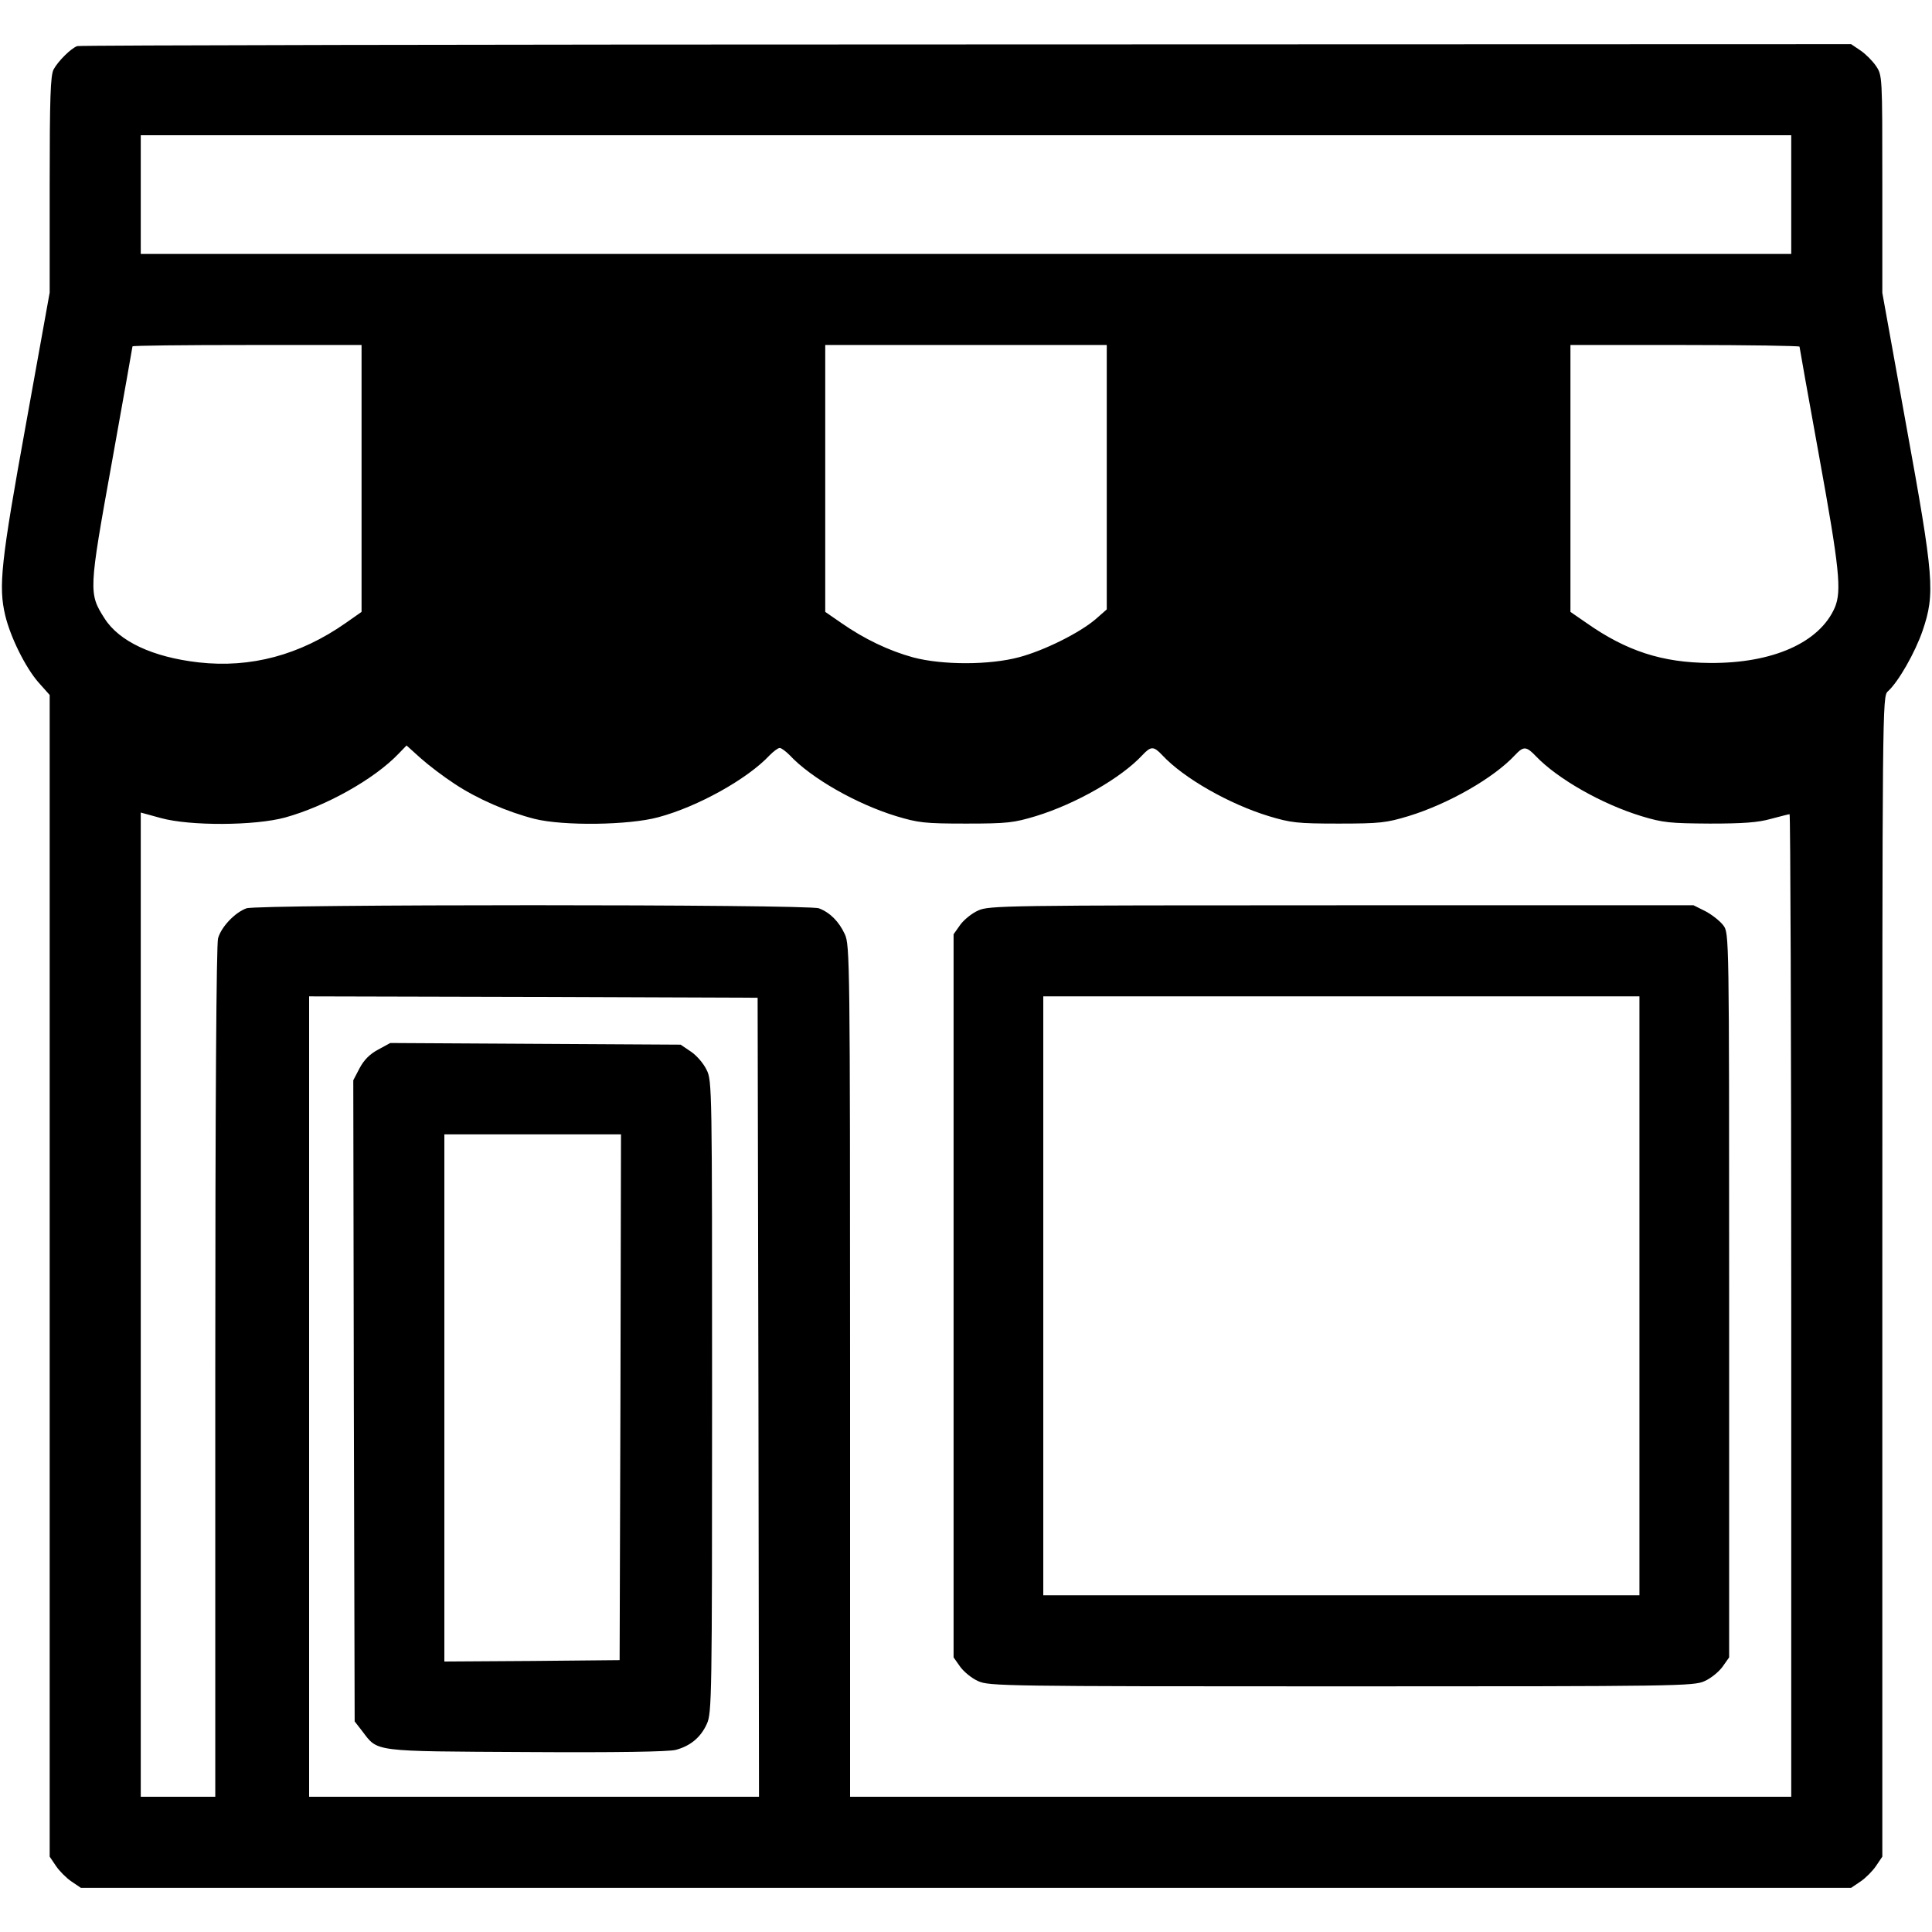
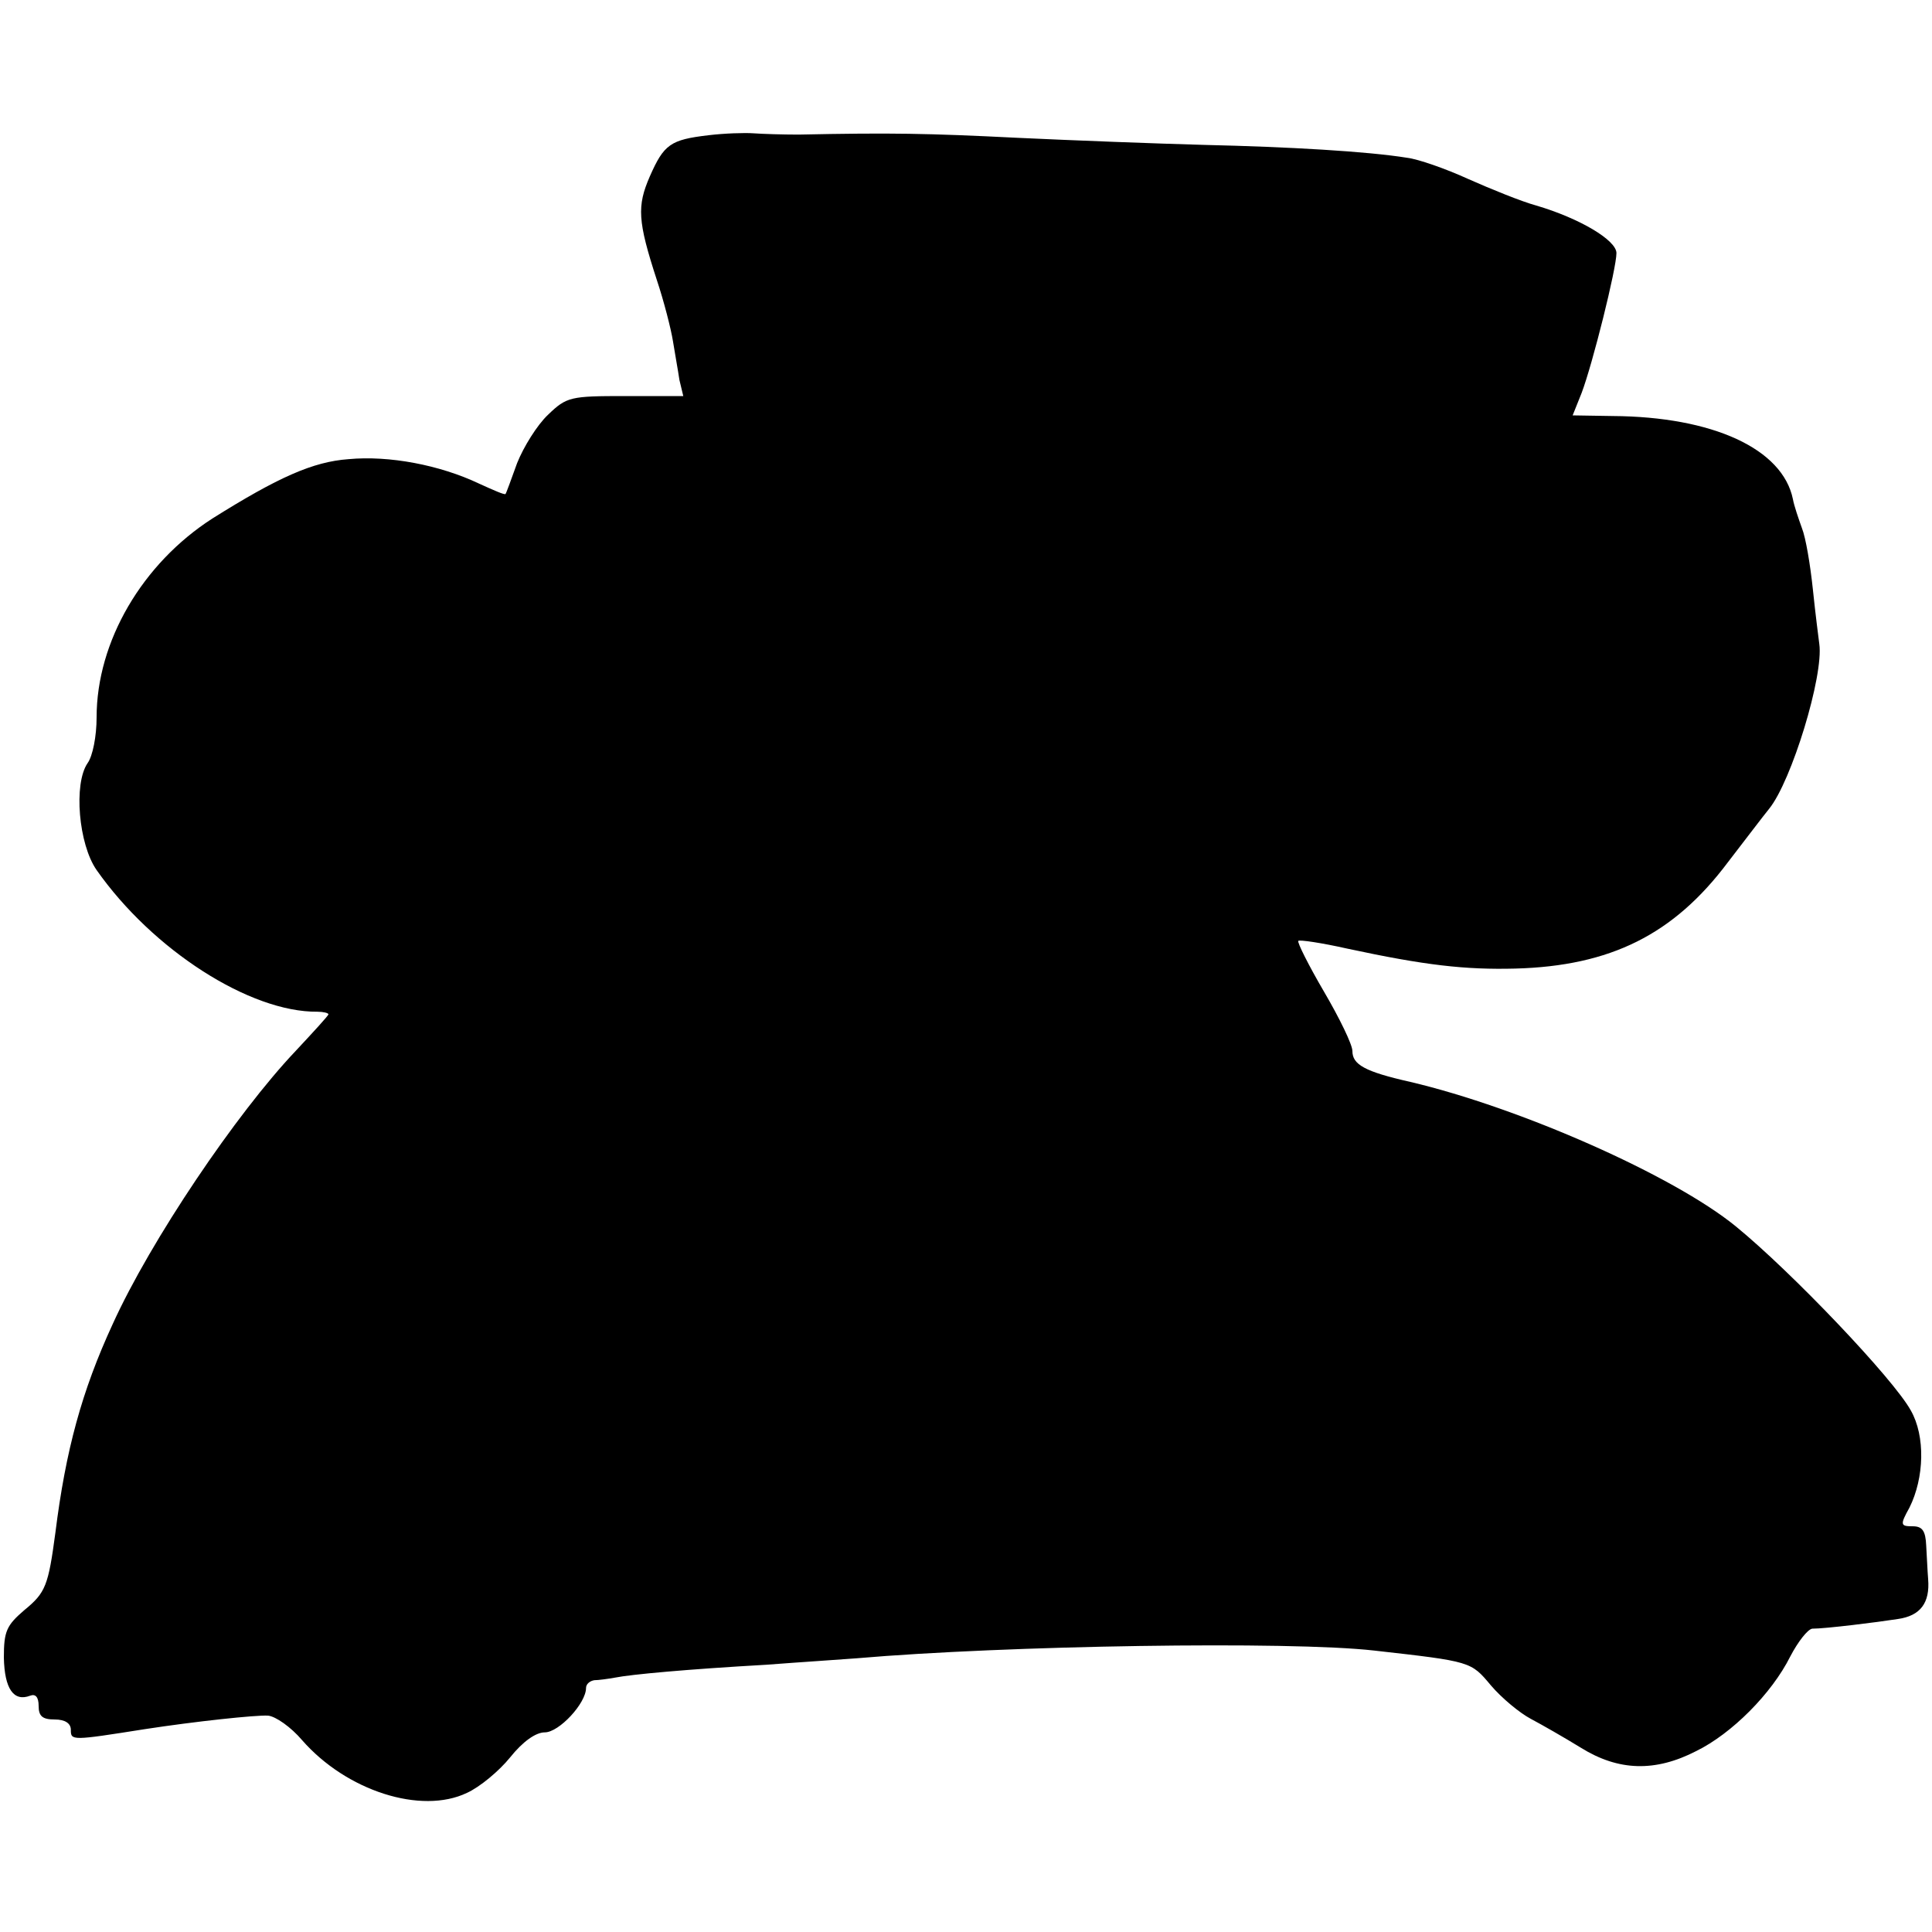
- <svg xmlns="http://www.w3.org/2000/svg" version="1.0" width="700pt" height="700pt" viewBox="0 0 700 700" preserveAspectRatio="xMidYMid meet">
-   <g transform="translate(0,700) scale(0.1,-0.1)" fill="#000000" stroke="none">
-     <path d="M280 6833 c-23 -8 -70 -55 -86 -85 -11 -22 -14 -101 -14 -417 l0 -391 -86 -477 c-91 -501 -100 -588 -75 -693 19 -79 73 -188 120 -242 l41 -46 0 -2105 0 -2104 23 -34 c12 -18 38 -44 56 -56 l34 -23 3207 0 3207 0 34 23 c18 12 44 38 56 56 l23 34 0 2102 c0 2075 0 2102 20 2120 38 34 99 141 126 220 46 135 41 192 -60 747 l-86 477 0 394 c0 393 0 394 -23 428 -12 18 -38 44 -56 56 l-34 23 -3206 -1 c-1763 0 -3213 -3 -3221 -6z m6210 -538 l0 -215 -2990 0 -2990 0 0 215 0 215 2990 0 2990 0 0 -215z m-5180 -1029 l0 -483 -57 -40 c-167 -117 -345 -164 -533 -143 -167 19 -288 76 -341 159 -58 91 -58 99 26 564 41 229 75 419 75 422 0 3 187 5 415 5 l415 0 0 -484z m2700 5 l0 -479 -41 -36 c-59 -50 -186 -113 -276 -137 -107 -29 -278 -29 -384 -1 -88 24 -178 67 -261 125 l-58 40 0 483 0 484 510 0 510 0 0 -479z m2510 473 c0 -3 32 -182 71 -397 74 -407 82 -488 57 -548 -55 -127 -225 -203 -453 -201 -172 1 -302 43 -447 145 l-58 40 0 483 0 484 415 0 c228 0 415 -3 415 -6z m-4873 -1584 c83 -55 192 -102 290 -127 104 -26 342 -23 448 6 143 38 324 139 404 225 14 14 30 26 36 26 6 0 22 -12 36 -26 77 -83 242 -177 386 -221 80 -24 102 -27 253 -27 151 0 173 3 253 27 144 44 309 138 386 221 31 33 41 33 72 0 77 -83 242 -177 386 -221 80 -24 102 -27 253 -27 151 0 173 3 253 27 144 44 309 138 386 221 31 33 41 33 77 -5 78 -81 237 -172 381 -216 79 -24 104 -26 248 -27 122 0 175 4 221 17 34 9 65 17 68 17 3 0 6 -801 6 -1780 l0 -1780 -1705 0 -1705 0 0 1543 c0 1478 -1 1544 -19 1582 -21 46 -54 79 -94 94 -39 15 -2034 15 -2074 0 -42 -15 -92 -68 -103 -109 -6 -22 -10 -594 -10 -1572 l0 -1538 -135 0 -135 0 0 1783 0 1783 73 -20 c105 -29 340 -28 450 2 148 41 323 139 411 231 l29 30 51 -46 c28 -25 83 -67 123 -93z m1101 -2222 l2 -1448 -815 0 -815 0 0 1450 0 1450 813 -2 812 -3 3 -1447z" />
-     <path d="M3544 3701 c-23 -10 -52 -34 -65 -52 l-24 -34 0 -1310 0 -1310 24 -34 c13 -18 42 -42 65 -52 39 -18 94 -19 1316 -19 1222 0 1277 1 1316 19 23 10 52 34 65 52 l24 34 0 1312 c0 1308 0 1312 -21 1340 -11 15 -40 38 -64 51 l-44 22 -1276 0 c-1222 0 -1277 -1 -1316 -19z m2396 -1396 l0 -1085 -1080 0 -1080 0 0 1085 0 1085 1080 0 1080 0 0 -1085z" />
-     <path d="M1370 3197 c-30 -16 -51 -37 -67 -67 l-23 -44 2 -1161 3 -1162 28 -36 c57 -75 34 -72 595 -75 325 -2 516 1 541 8 52 14 90 45 112 94 18 39 19 93 19 1185 0 1122 0 1146 -20 1185 -11 23 -36 52 -57 66 l-37 25 -526 3 -526 3 -44 -24z m878 -1259 l-3 -953 -317 -3 -318 -2 0 955 0 955 320 0 320 0 -2 -952z" />
+ <svg xmlns="http://www.w3.org/2000/svg" version="1.0" width="300pt" height="300pt" viewBox="0 0 300 300" preserveAspectRatio="xMidYMid meet">
+   <g transform="translate(0,300) scale(0.1,-0.1)" fill="#000000" stroke="none">
+     <path d="M1100 2790 c-59 -7 -69 -14 -91 -64 -20 -46 -19 -69 11 -161 11 -33 22 -76 25 -95 3 -19 8 -46 10 -60 l6 -25 -90 0 c-85 0 -91 -1 -120 -29 -17 -16 -38 -50 -48 -75 -9 -25 -17 -47 -18 -48 -1 -2 -19 6 -41 16 -61 29 -140 44 -203 38 -55 -4 -109 -28 -211 -92 -109 -70 -180 -191 -180 -309 0 -29 -6 -60 -14 -71 -22 -32 -14 -126 14 -166 87 -124 238 -221 343 -220 9 0 17 -2 17 -4 0 -2 -23 -27 -51 -57 -92 -97 -225 -294 -284 -424 -48 -104 -73 -196 -89 -324 -11 -82 -15 -93 -48 -120 -28 -24 -32 -33 -32 -74 1 -48 15 -69 41 -59 8 3 13 -2 13 -16 0 -16 6 -21 25 -21 16 0 25 -6 25 -16 0 -17 1 -17 115 1 78 12 172 22 191 21 12 -1 36 -18 53 -38 69 -79 185 -116 256 -82 20 9 50 34 67 55 20 25 40 39 54 39 22 0 64 45 64 69 0 6 6 11 13 12 6 0 21 2 32 4 25 5 112 13 235 20 52 4 115 8 140 10 231 20 673 27 804 12 151 -17 150 -17 181 -54 17 -20 45 -43 62 -52 17 -9 52 -29 78 -45 58 -36 115 -38 179 -5 55 27 117 89 146 147 12 23 27 42 34 43 21 0 101 10 133 15 35 5 50 25 47 62 -1 12 -2 36 -3 52 -1 23 -6 30 -21 30 -19 0 -20 2 -5 29 23 46 25 111 2 151 -27 49 -185 215 -272 286 -97 79 -335 184 -505 224 -71 16 -90 27 -90 48 0 10 -20 51 -44 92 -24 41 -42 77 -40 79 2 2 36 -3 76 -12 121 -26 183 -33 261 -31 148 4 246 53 330 165 27 35 55 72 64 83 35 43 85 207 78 256 -1 8 -6 46 -10 85 -4 38 -11 80 -17 95 -5 14 -12 34 -14 45 -16 78 -124 128 -280 129 l-62 1 14 35 c17 45 54 193 54 217 0 20 -57 54 -125 74 -22 6 -69 25 -105 41 -35 16 -78 31 -95 33 -62 10 -184 17 -315 20 -74 2 -205 7 -290 11 -140 7 -197 8 -340 5 -25 0 -56 1 -70 2 -14 1 -45 0 -70 -3z" />
  </g>
</svg>
